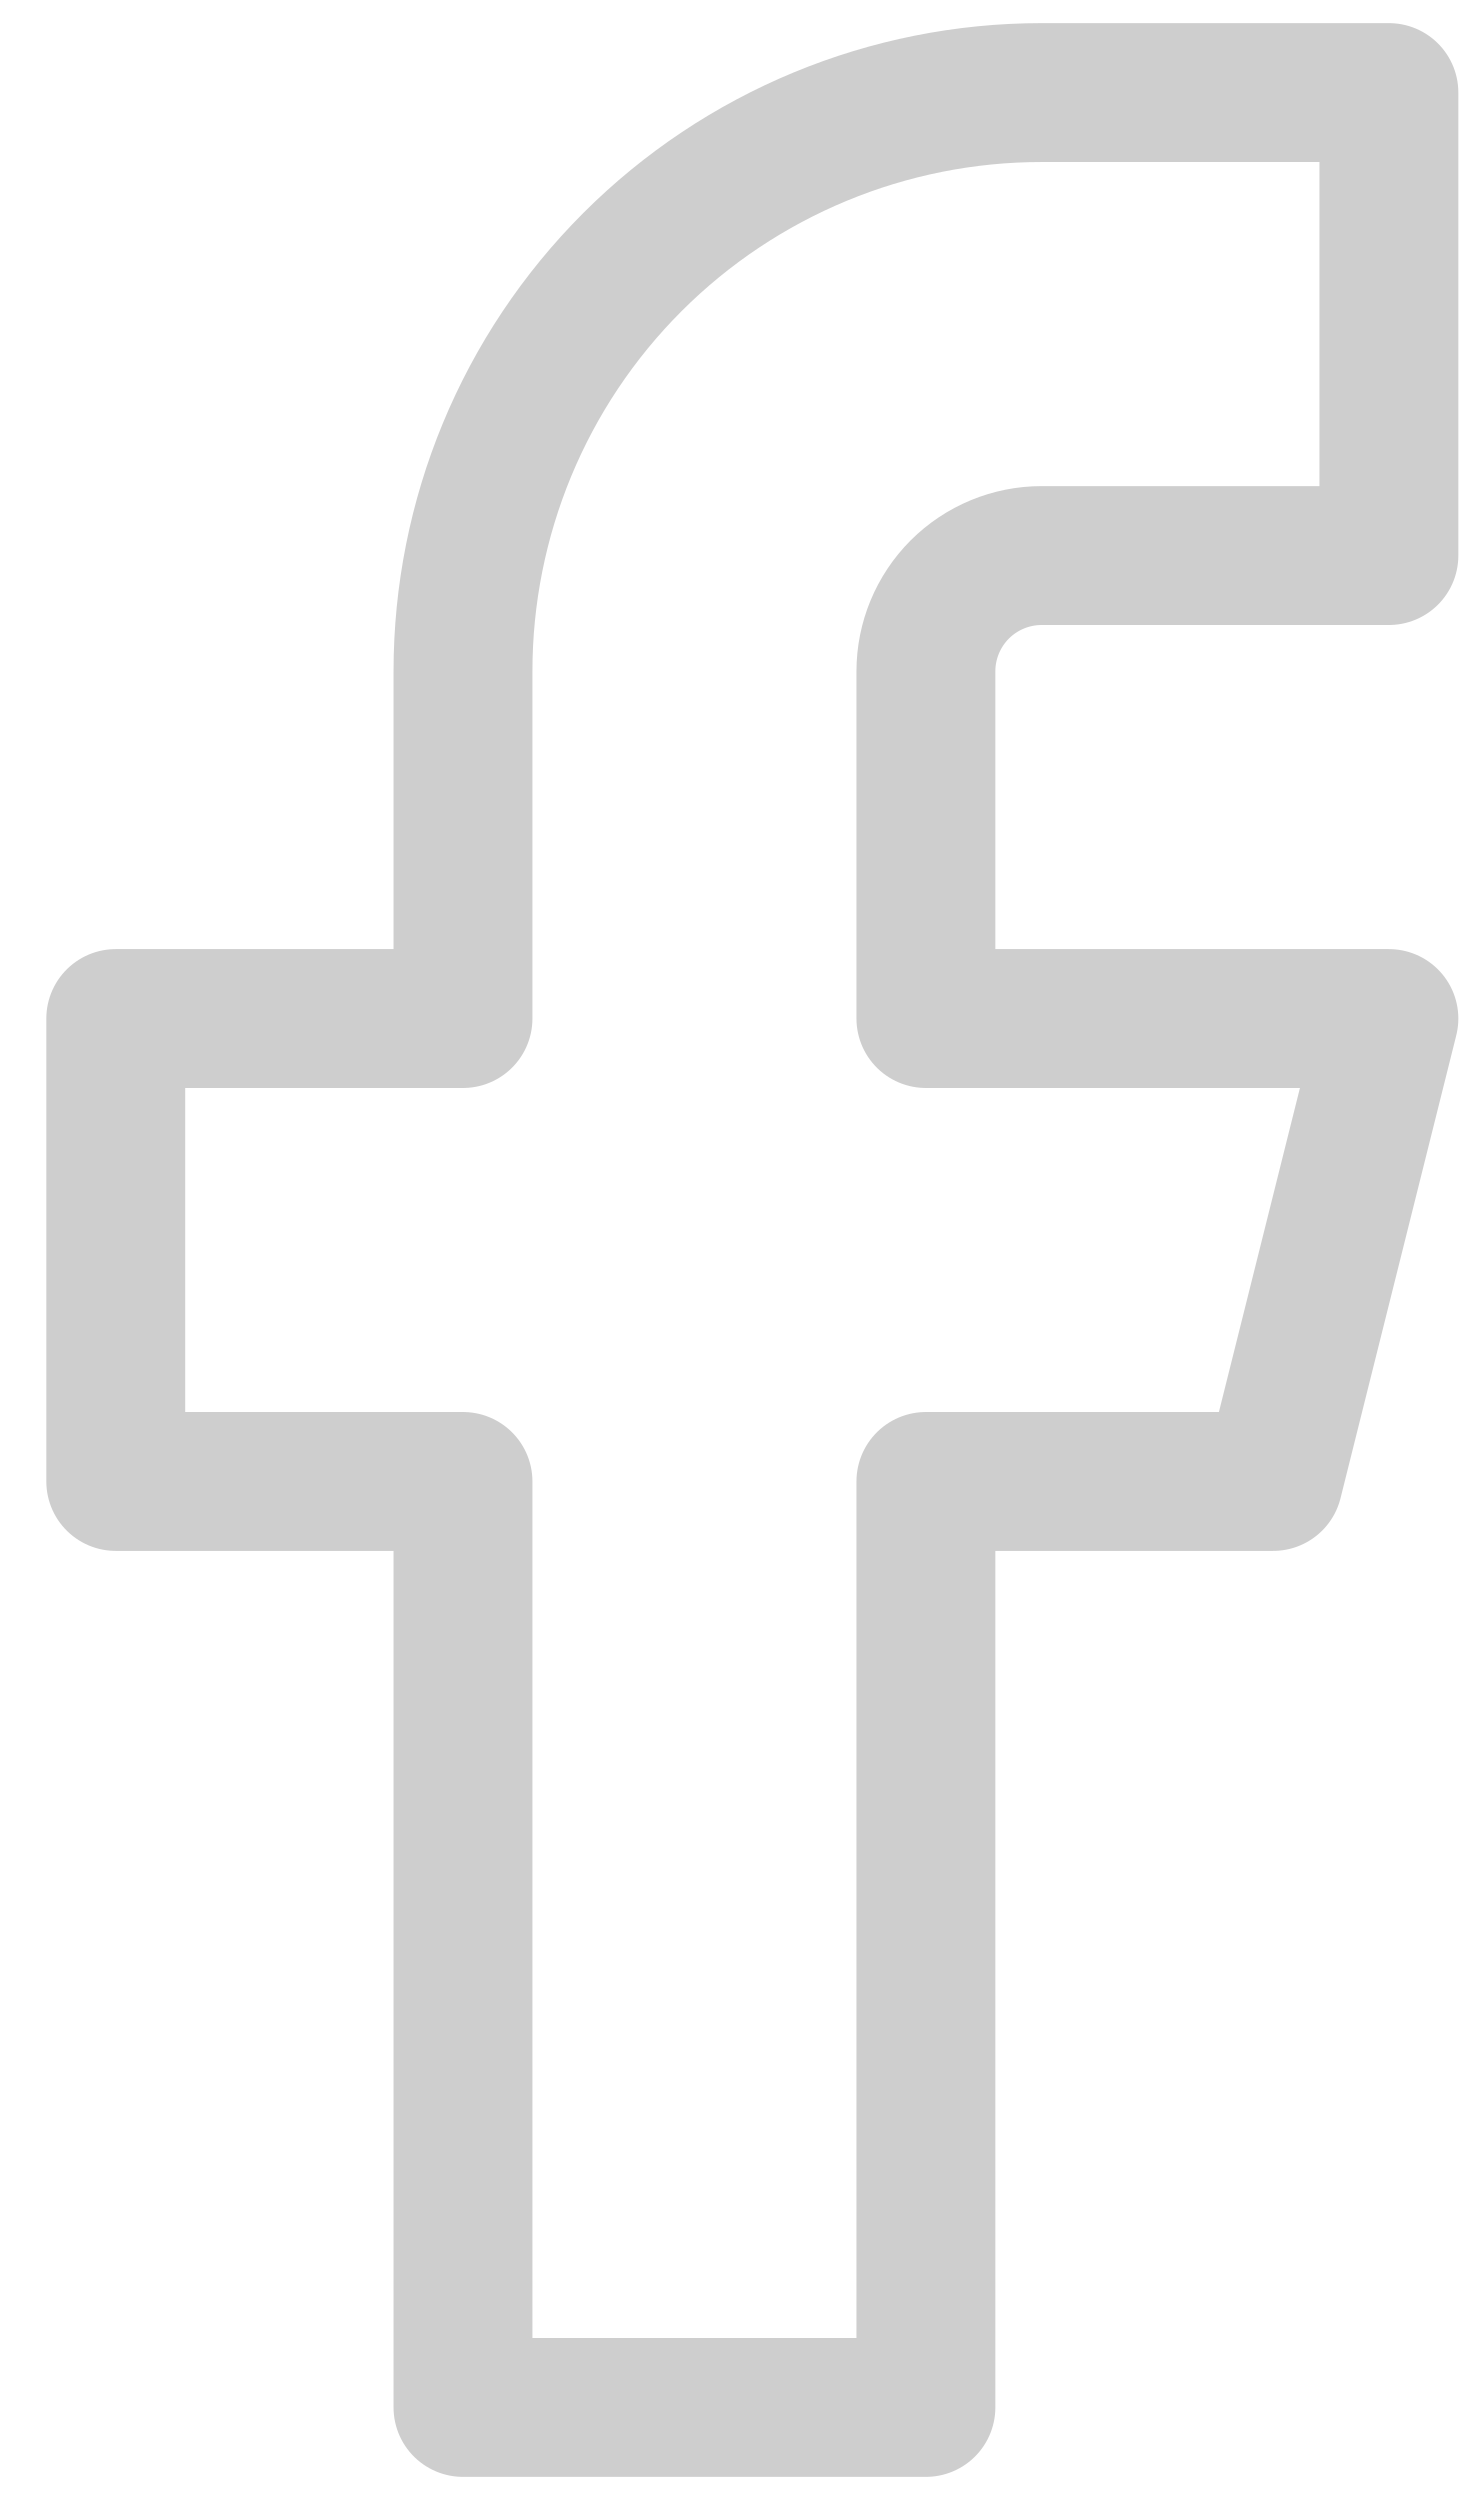
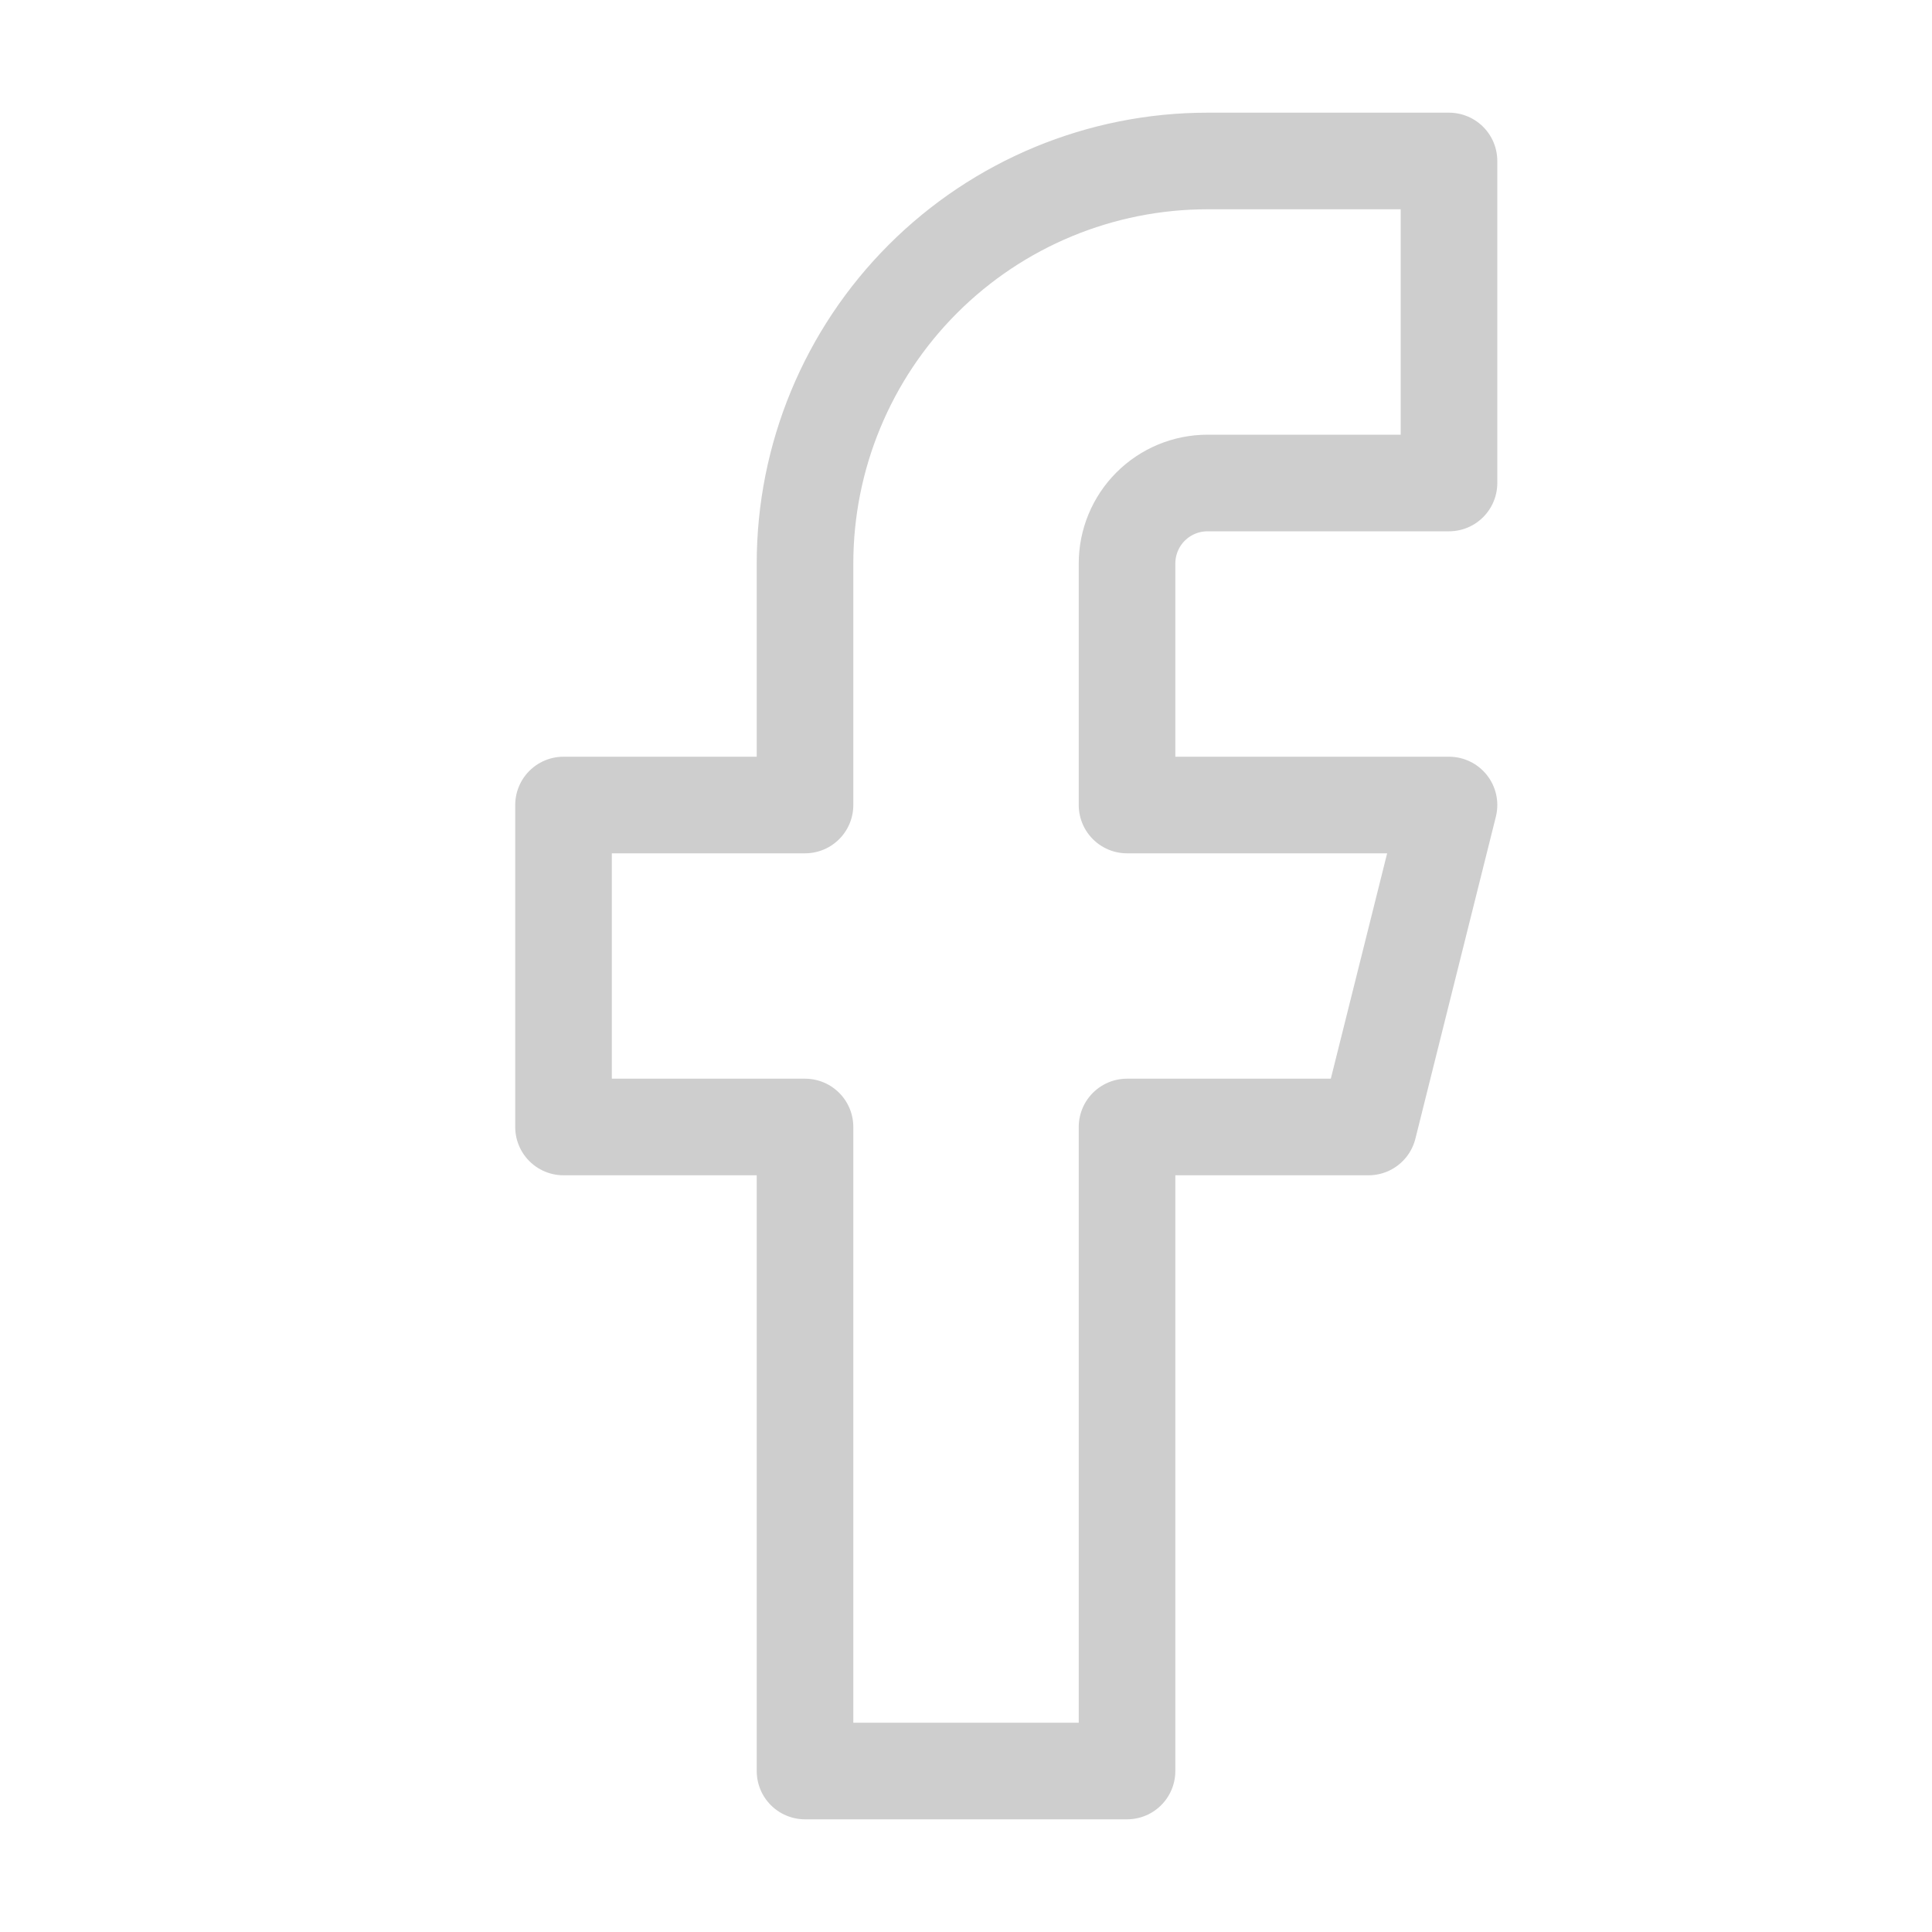
- <svg xmlns="http://www.w3.org/2000/svg" width="21" height="36" viewBox="0 0 21 36" fill="none">
-   <path d="M20 1.333H15C12.79 1.333 10.67 2.211 9.107 3.774C7.544 5.337 6.667 7.456 6.667 9.667V14.667H1.667V21.333H6.667V34.667H13.333V21.333H18.333L20 14.667H13.333V9.667C13.333 9.225 13.509 8.801 13.821 8.488C14.134 8.176 14.558 8 15 8H20V1.333Z" stroke="#CECECE" stroke-width="2" stroke-linecap="round" stroke-linejoin="round" />
+ <svg xmlns="http://www.w3.org/2000/svg" width="40" height="40" viewBox="0 0 40 40" fill="none">
+   <path d="M30 3.333H25C22.79 3.333 20.671 4.211 19.108 5.774C17.545 7.337 16.667 9.457 16.667 11.667V16.667H11.667V23.333H16.667V36.667H23.334V23.333H28.334L30 16.667H23.334V11.667C23.334 11.225 23.509 10.801 23.822 10.488C24.134 10.176 24.558 10 25 10H30V3.333Z" stroke="#CECECE" stroke-width="2" stroke-linecap="round" stroke-linejoin="round" />
</svg>
